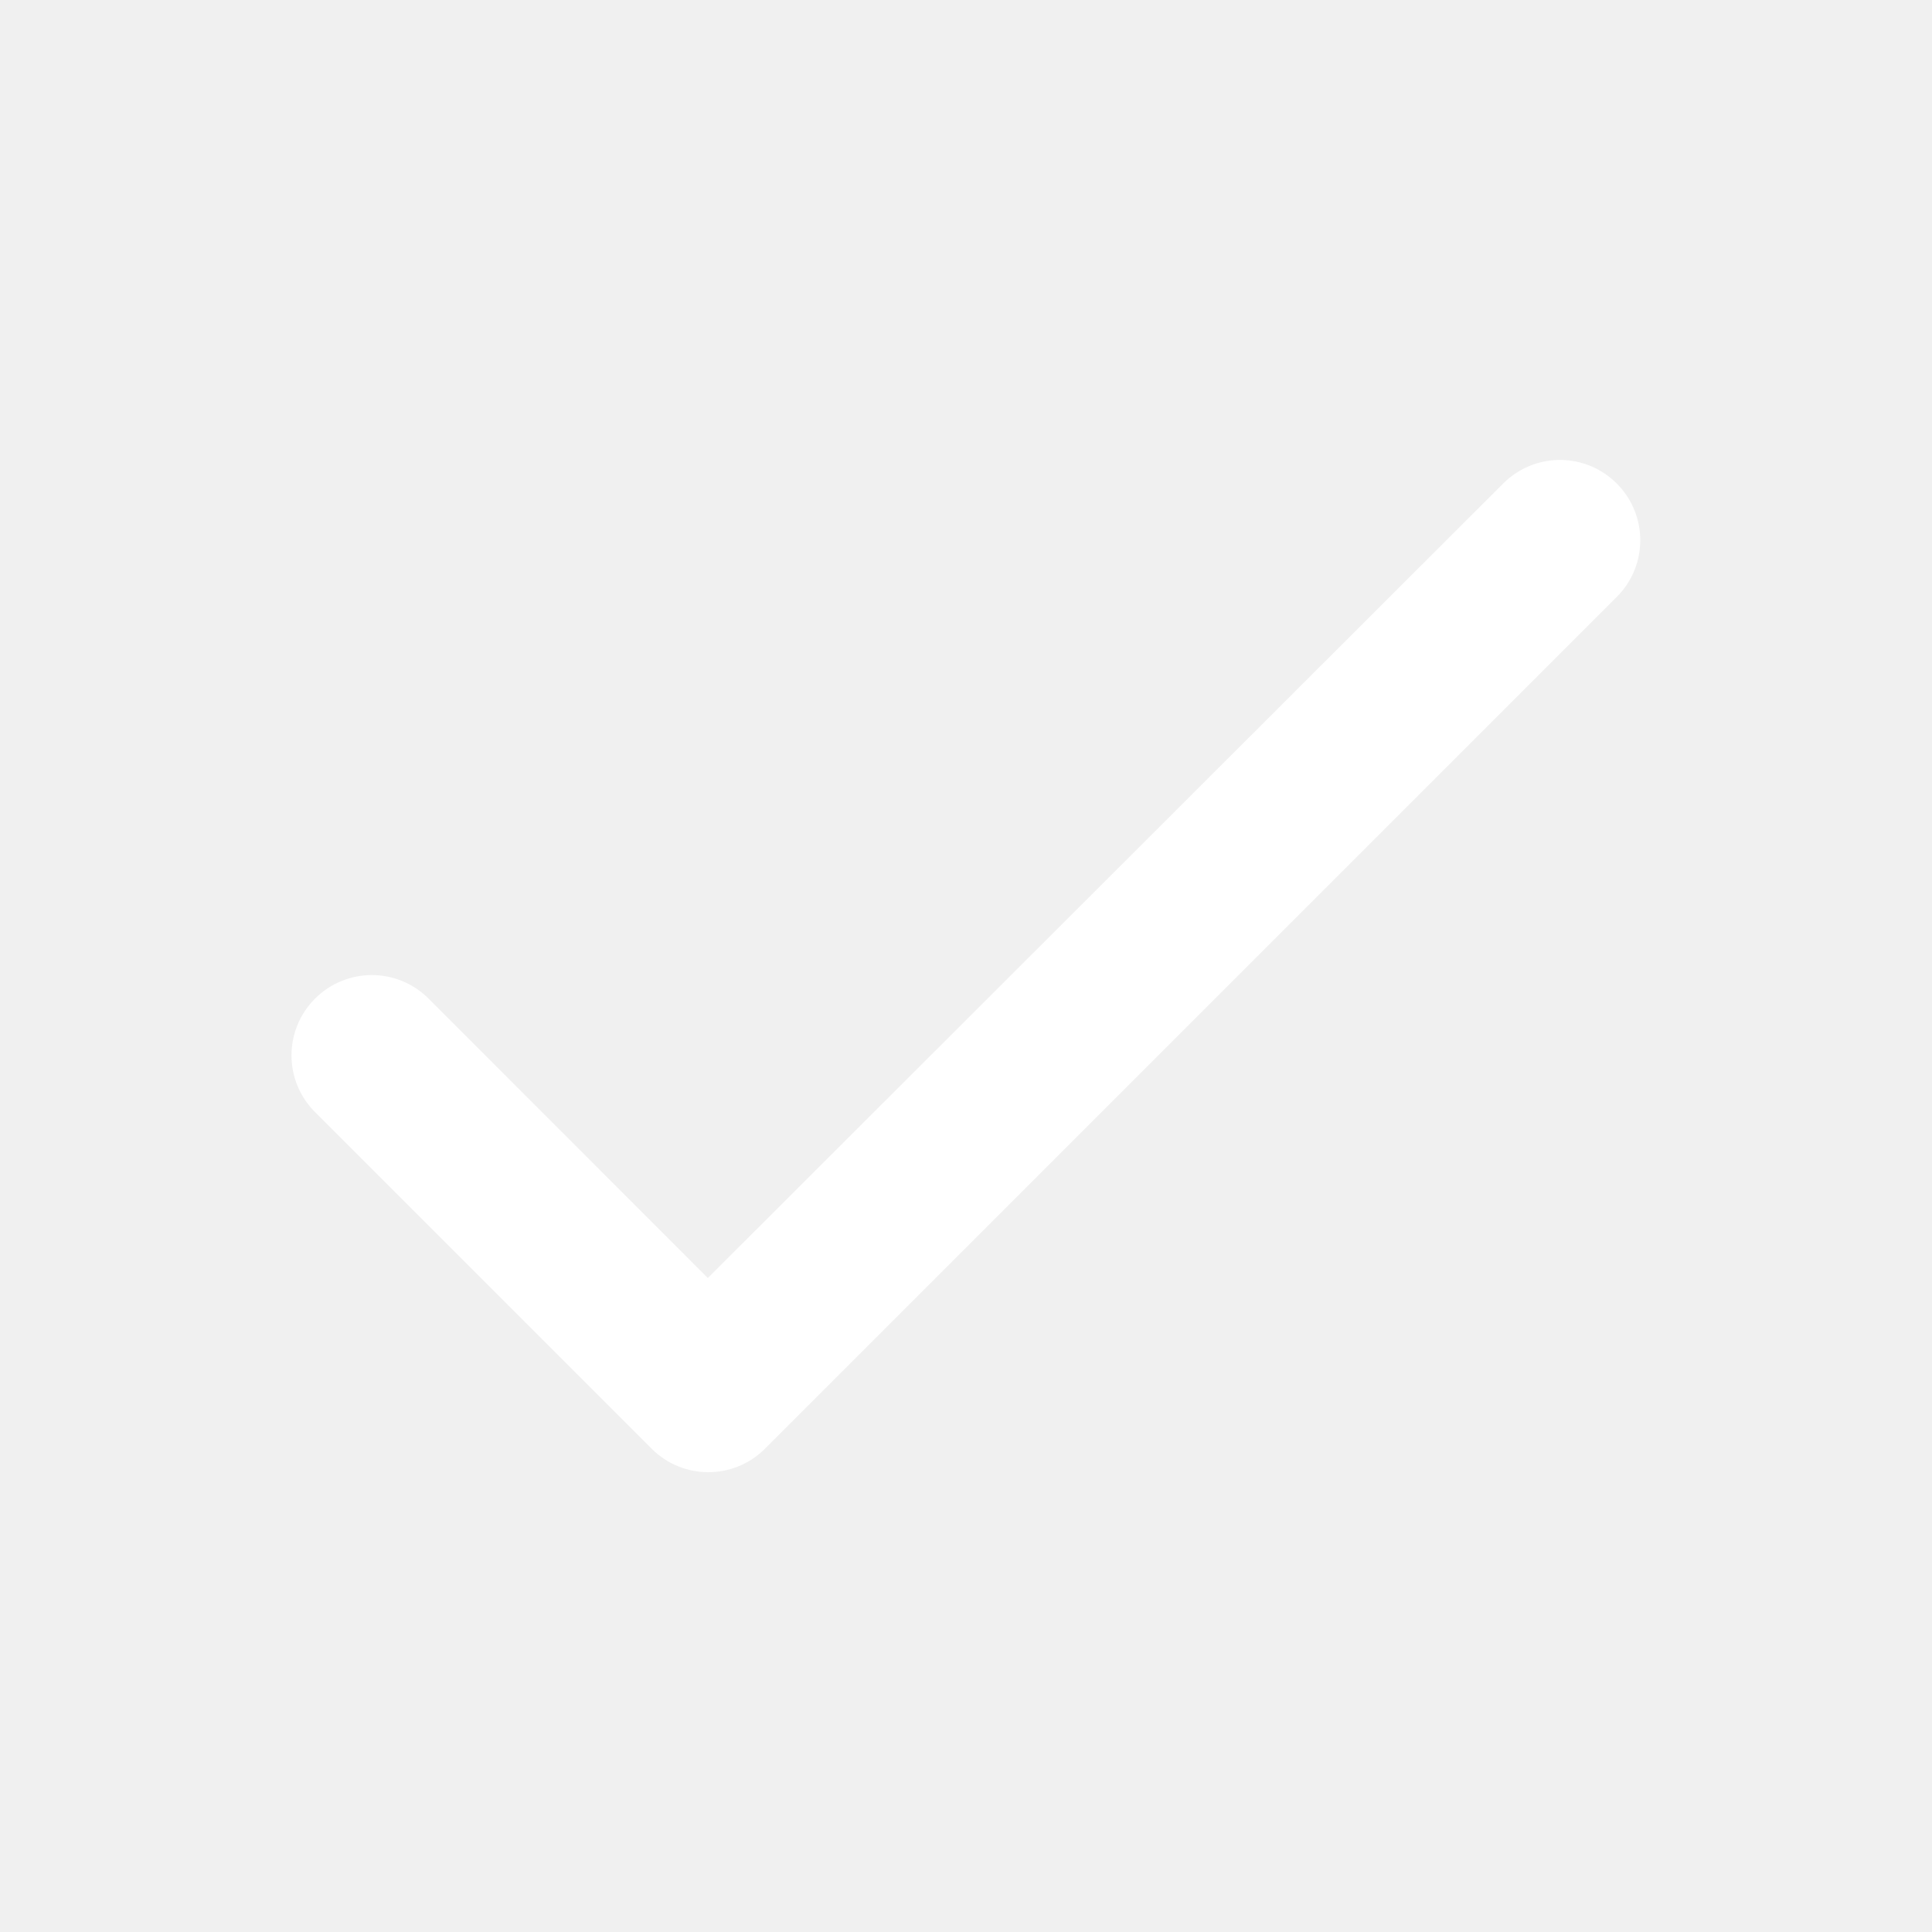
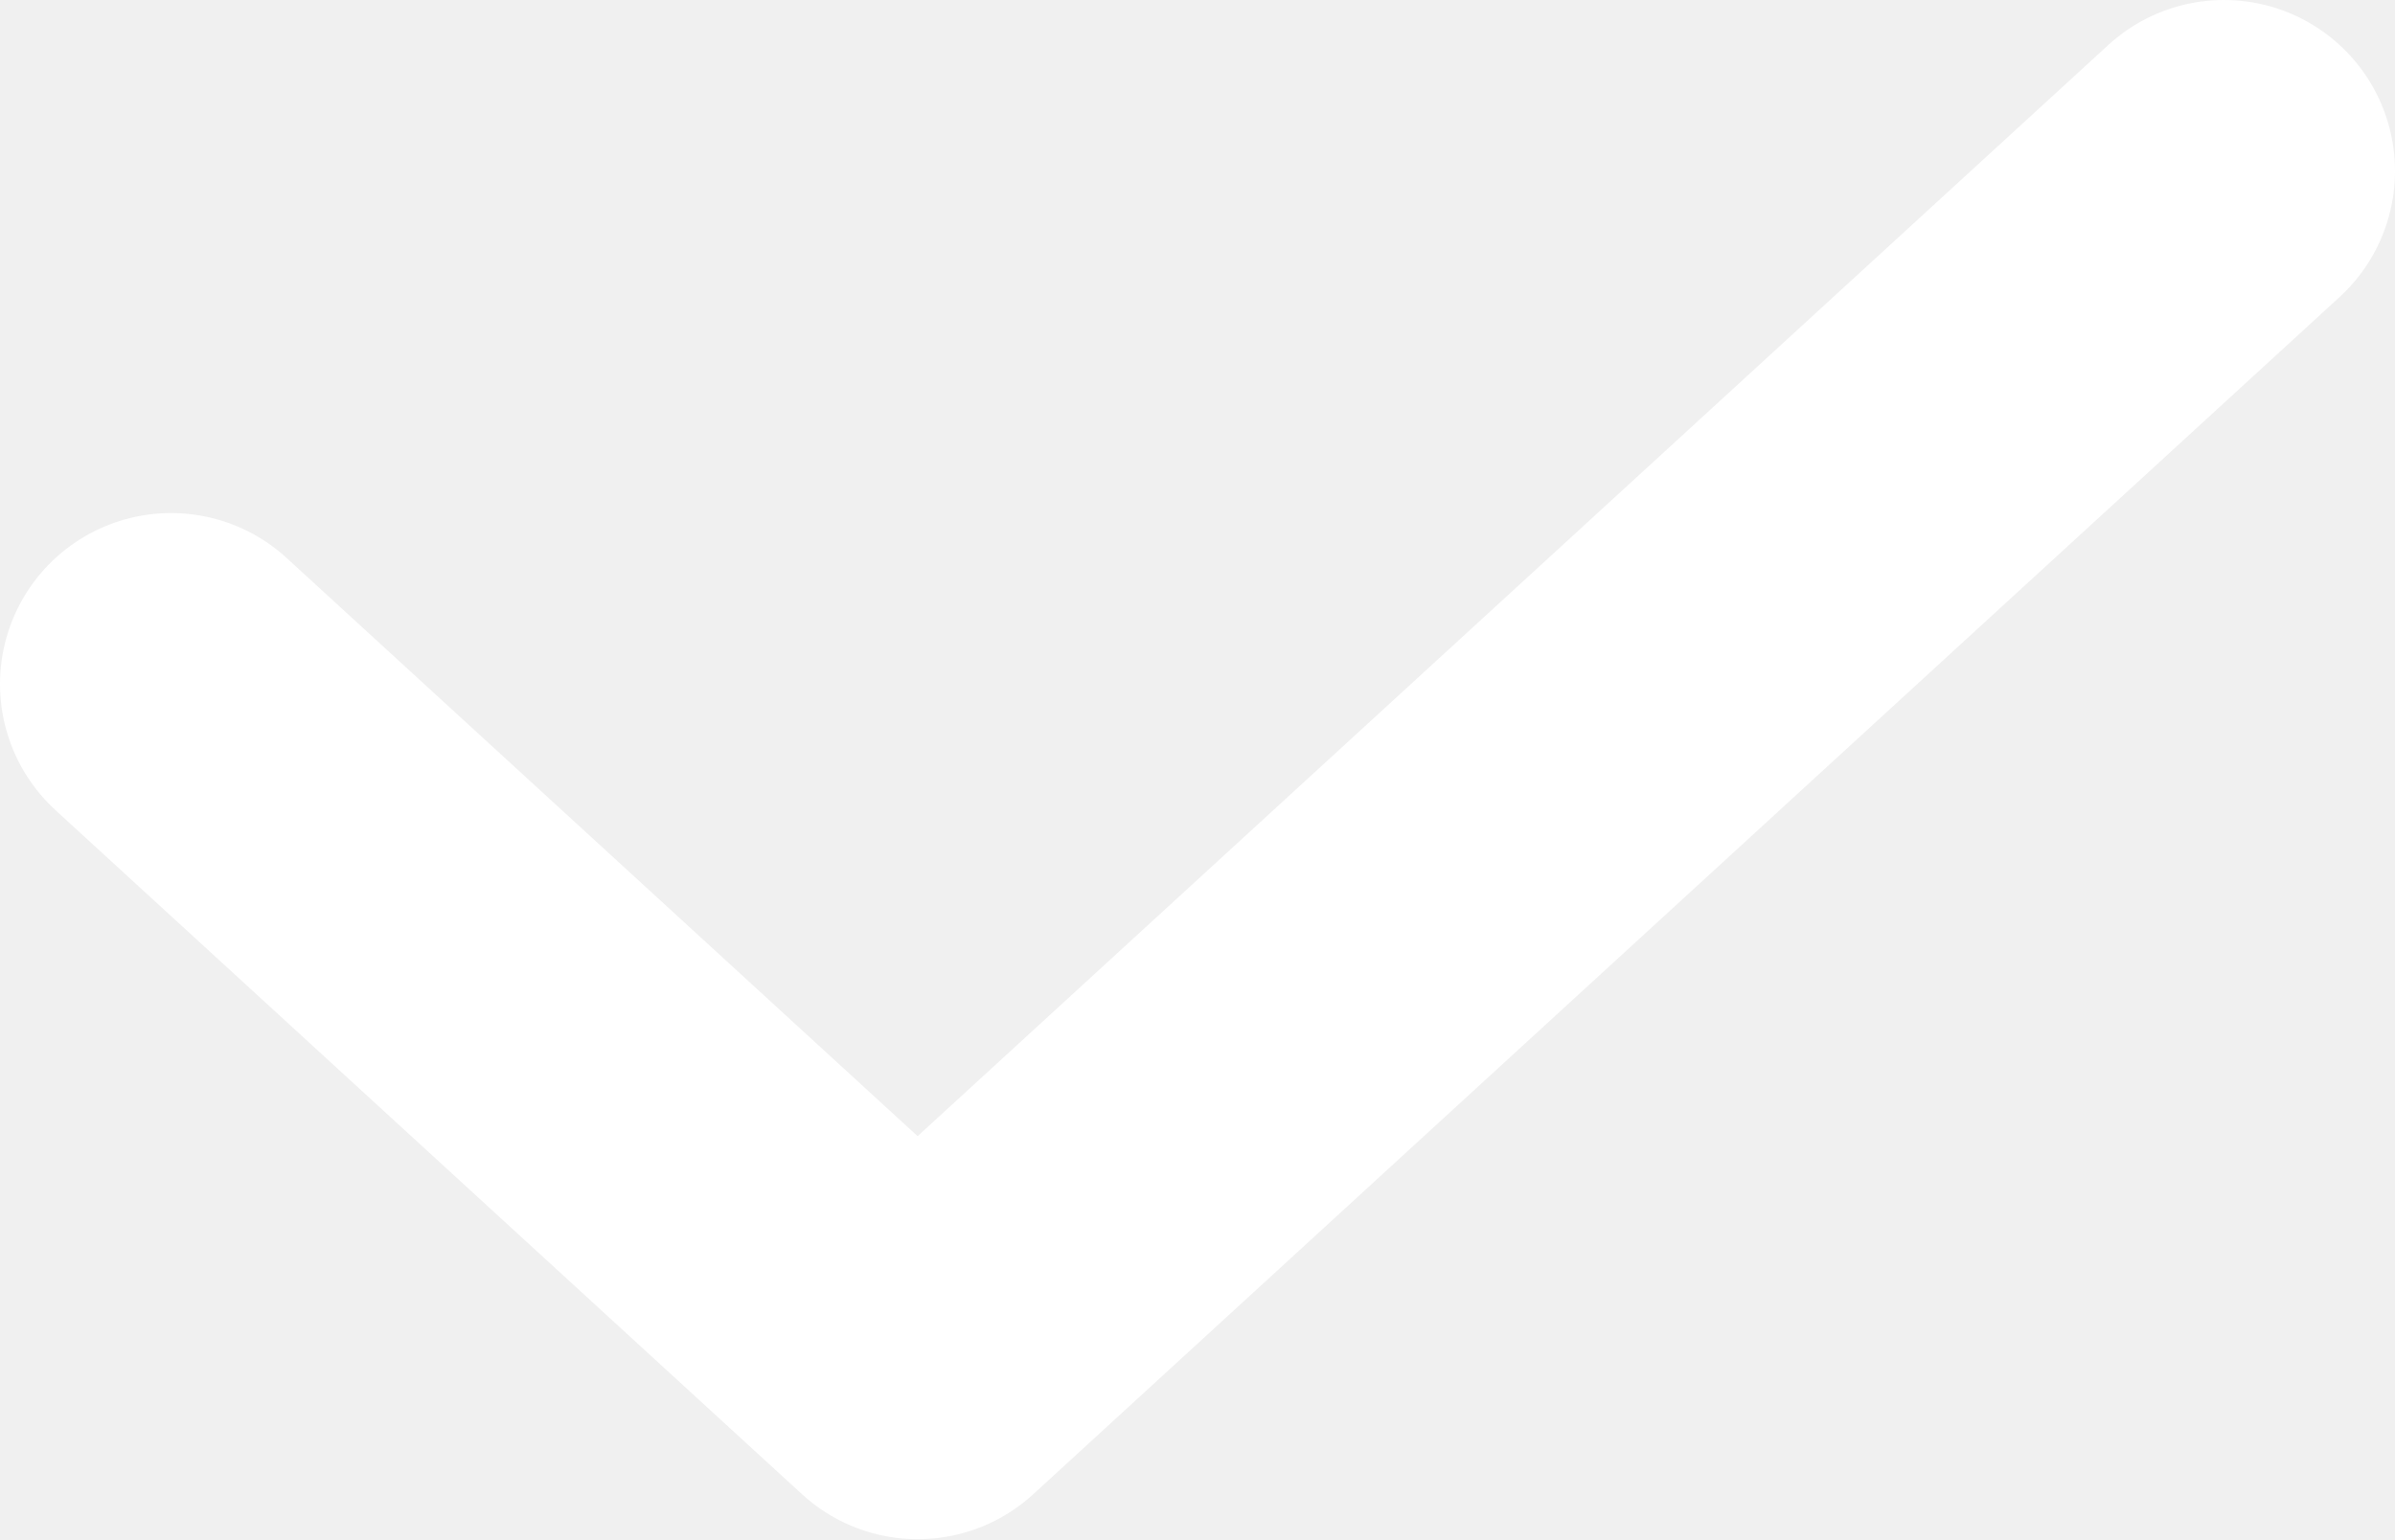
- <svg xmlns="http://www.w3.org/2000/svg" width="16" height="16" viewBox="0 0 16 16" fill="none">
-   <mask id="mask0_3901_3422" style="mask-type:alpha" maskUnits="userSpaceOnUse" x="2" y="3" width="12" height="10">
-     <path d="M5.862 10.584L3.549 8.27C3.425 8.145 3.255 8.075 3.079 8.075C2.903 8.075 2.734 8.145 2.609 8.27C2.349 8.53 2.349 8.95 2.609 9.21L5.396 11.997C5.656 12.257 6.076 12.257 6.336 11.997L13.389 4.944C13.649 4.684 13.649 4.264 13.389 4.004C13.264 3.879 13.095 3.809 12.919 3.809C12.743 3.809 12.574 3.879 12.449 4.004L5.862 10.584Z" fill="black" />
-   </mask>
-   <g mask="url(#mask0_3901_3422)">
-     <rect width="16" height="16" fill="white" />
-   </g>
+ <svg xmlns="http://www.w3.org/2000/svg" width="14" height="9" viewBox="0 0 14 9" fill="none">
+   <path d="M13 1L5.364 8L1 4" stroke="white" stroke-width="2" stroke-linecap="round" stroke-linejoin="round" />
</svg>
